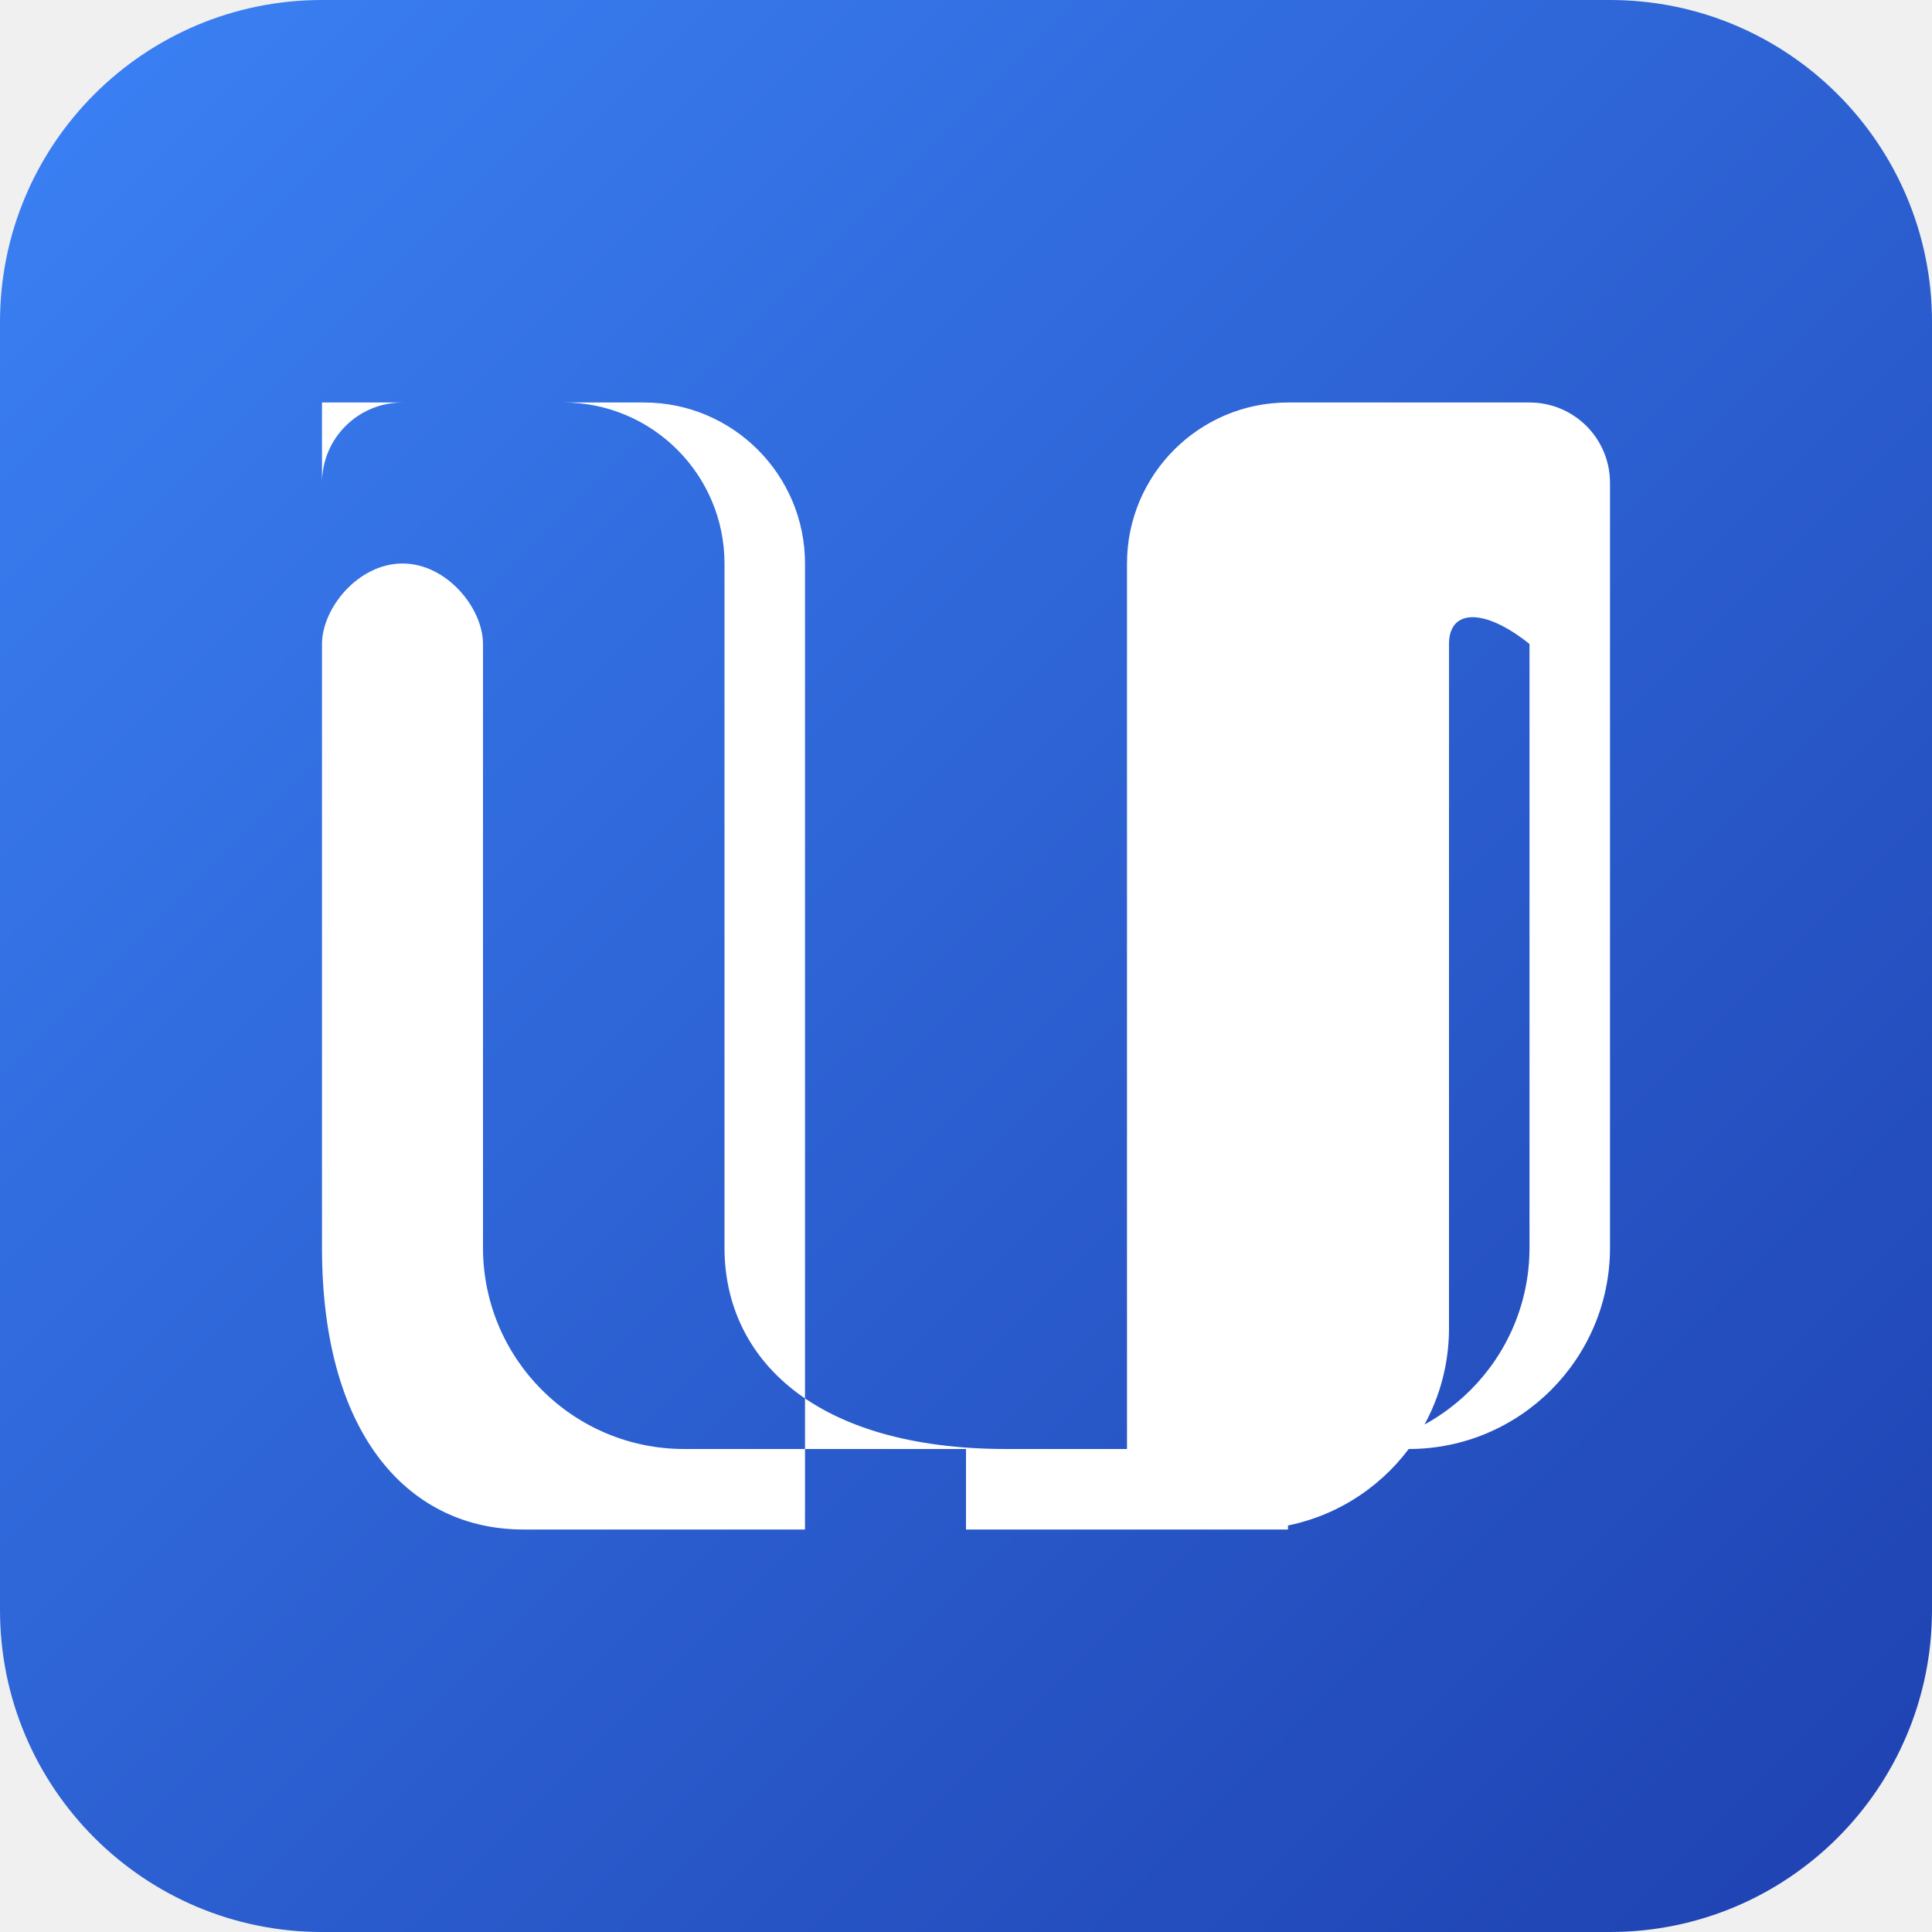
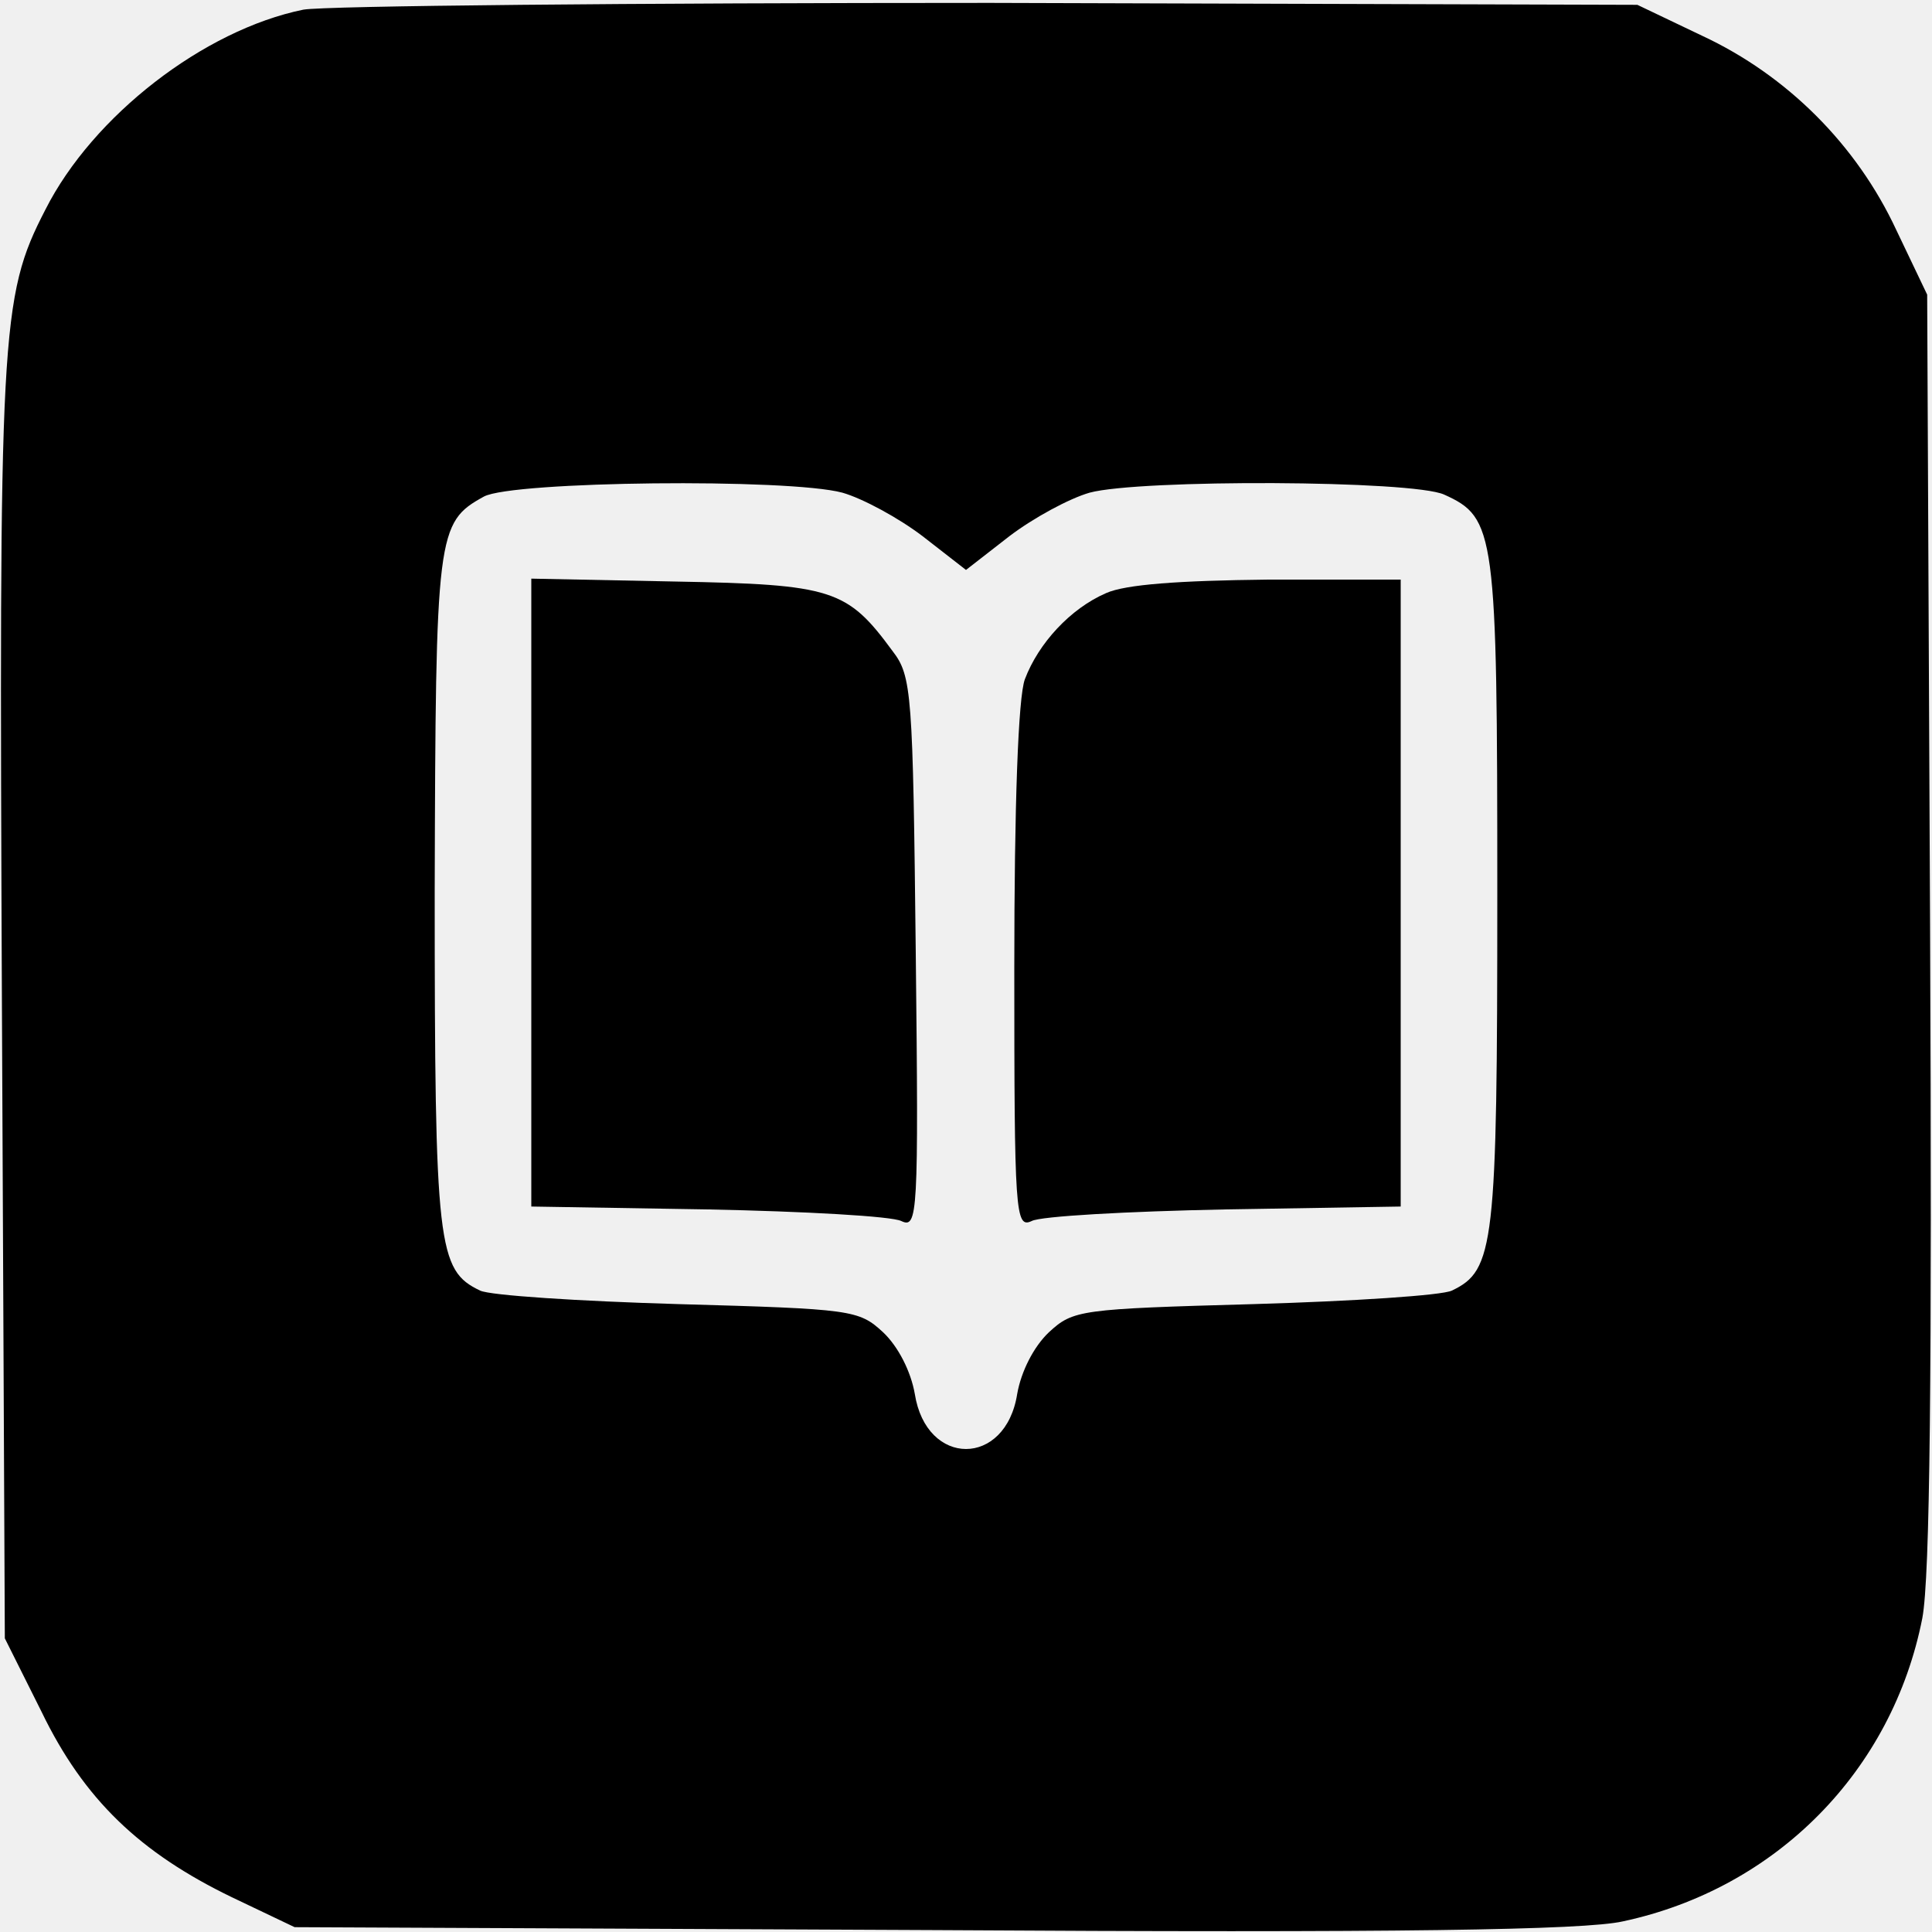
- <svg xmlns="http://www.w3.org/2000/svg" width="32" height="32" viewBox="0 0 24 24" fill="none">
-   <defs>
-     <linearGradient id="bookGradient" x1="0%" y1="0%" x2="100%" y2="100%">
-       <stop offset="0%" style="stop-color:#3B82F6;stop-opacity:1" />
-       <stop offset="100%" style="stop-color:#1E40AF;stop-opacity:1" />
-     </linearGradient>
-   </defs>
-   <rect width="24" height="24" rx="4" fill="url(#bookGradient)" />
-   <path d="M4 6c0-.556.449-1 1-1h3c1.103 0 2 .897 2 2v11H8.5C7.12 18 6 16.88 6 15.5V8C6 7.556 5.551 7 5 7S4 7.556 4 8v7.5C4 17.88 5.12 19 6.5 19H10v-1h2v1h3.5c1.38 0 2.5-1.12 2.5-2.5V8c0-.444.449-.444 1 0v7.5c0 1.38-1.12 2.5-2.5 2.5H14v1h2v-1h1.5c1.38 0 2.5-1.12 2.5-2.5V6c0-.556-.449-1-1-1h-3c-1.103 0-2 .897-2 2v11h-1.5C10.12 18 9 16.88 9 15.5V7c0-1.103-.897-2-2-2H4z" fill="white" />
+ <svg xmlns="http://www.w3.org/2000/svg" version="1.0" width="200pt" height="200pt" viewBox="0 0 200 200" preserveAspectRatio="xMidYMid meet">
+   <g transform="translate(0,200) scale(0.1,-0.1)" fill="#000000" stroke="none">
+     <path d="M314 1990 c-103 -21 -218 -110 -267 -207 -47 -91 -48 -125 -45 -824 l3 -655 38 -76 c44 -91 102 -146 197 -192 l65 -31 660 -3 c483 -3 675 0 715 9 159 34 279 156 310 314 8 43 10 250 8 715 l-3 655 -32 67 c-41 88 -113 160 -201 201 l-67 32 -670 2 c-369 0 -689 -3 -711 -7z m558 -500 c21 -6 58 -26 83 -45 l45 -35 45 35 c25 19 62 39 83 45 52 14 334 13 367 -2 53 -24 55 -38 55 -413 0 -365 -3 -390 -47 -411 -10 -5 -102 -11 -205 -14 -180 -5 -187 -6 -212 -29 -16 -15 -29 -41 -33 -64 -12 -76 -94 -76 -106 0 -4 23 -17 49 -33 64 -25 23 -32 24 -212 29 -103 3 -195 9 -205 14 -44 21 -47 45 -47 413 1 372 2 382 51 409 30 16 315 19 371 4z" />
+     <path d="M550 1076 l0 -325 183 -3 c100 -2 190 -7 200 -12 17 -8 18 5 15 277 -3 270 -4 287 -24 313 -47 64 -62 69 -225 72 l-149 3 0 -325z" />
+     <path d="M1145 1386 c-37 -16 -70 -52 -84 -89 -7 -18 -11 -131 -11 -299 0 -254 1 -270 18 -262 9 5 99 10 200 12 l182 3 0 325 0 324 -137 0 c-93 -1 -148 -5 -168 -14z" />
+   </g>
</svg>
